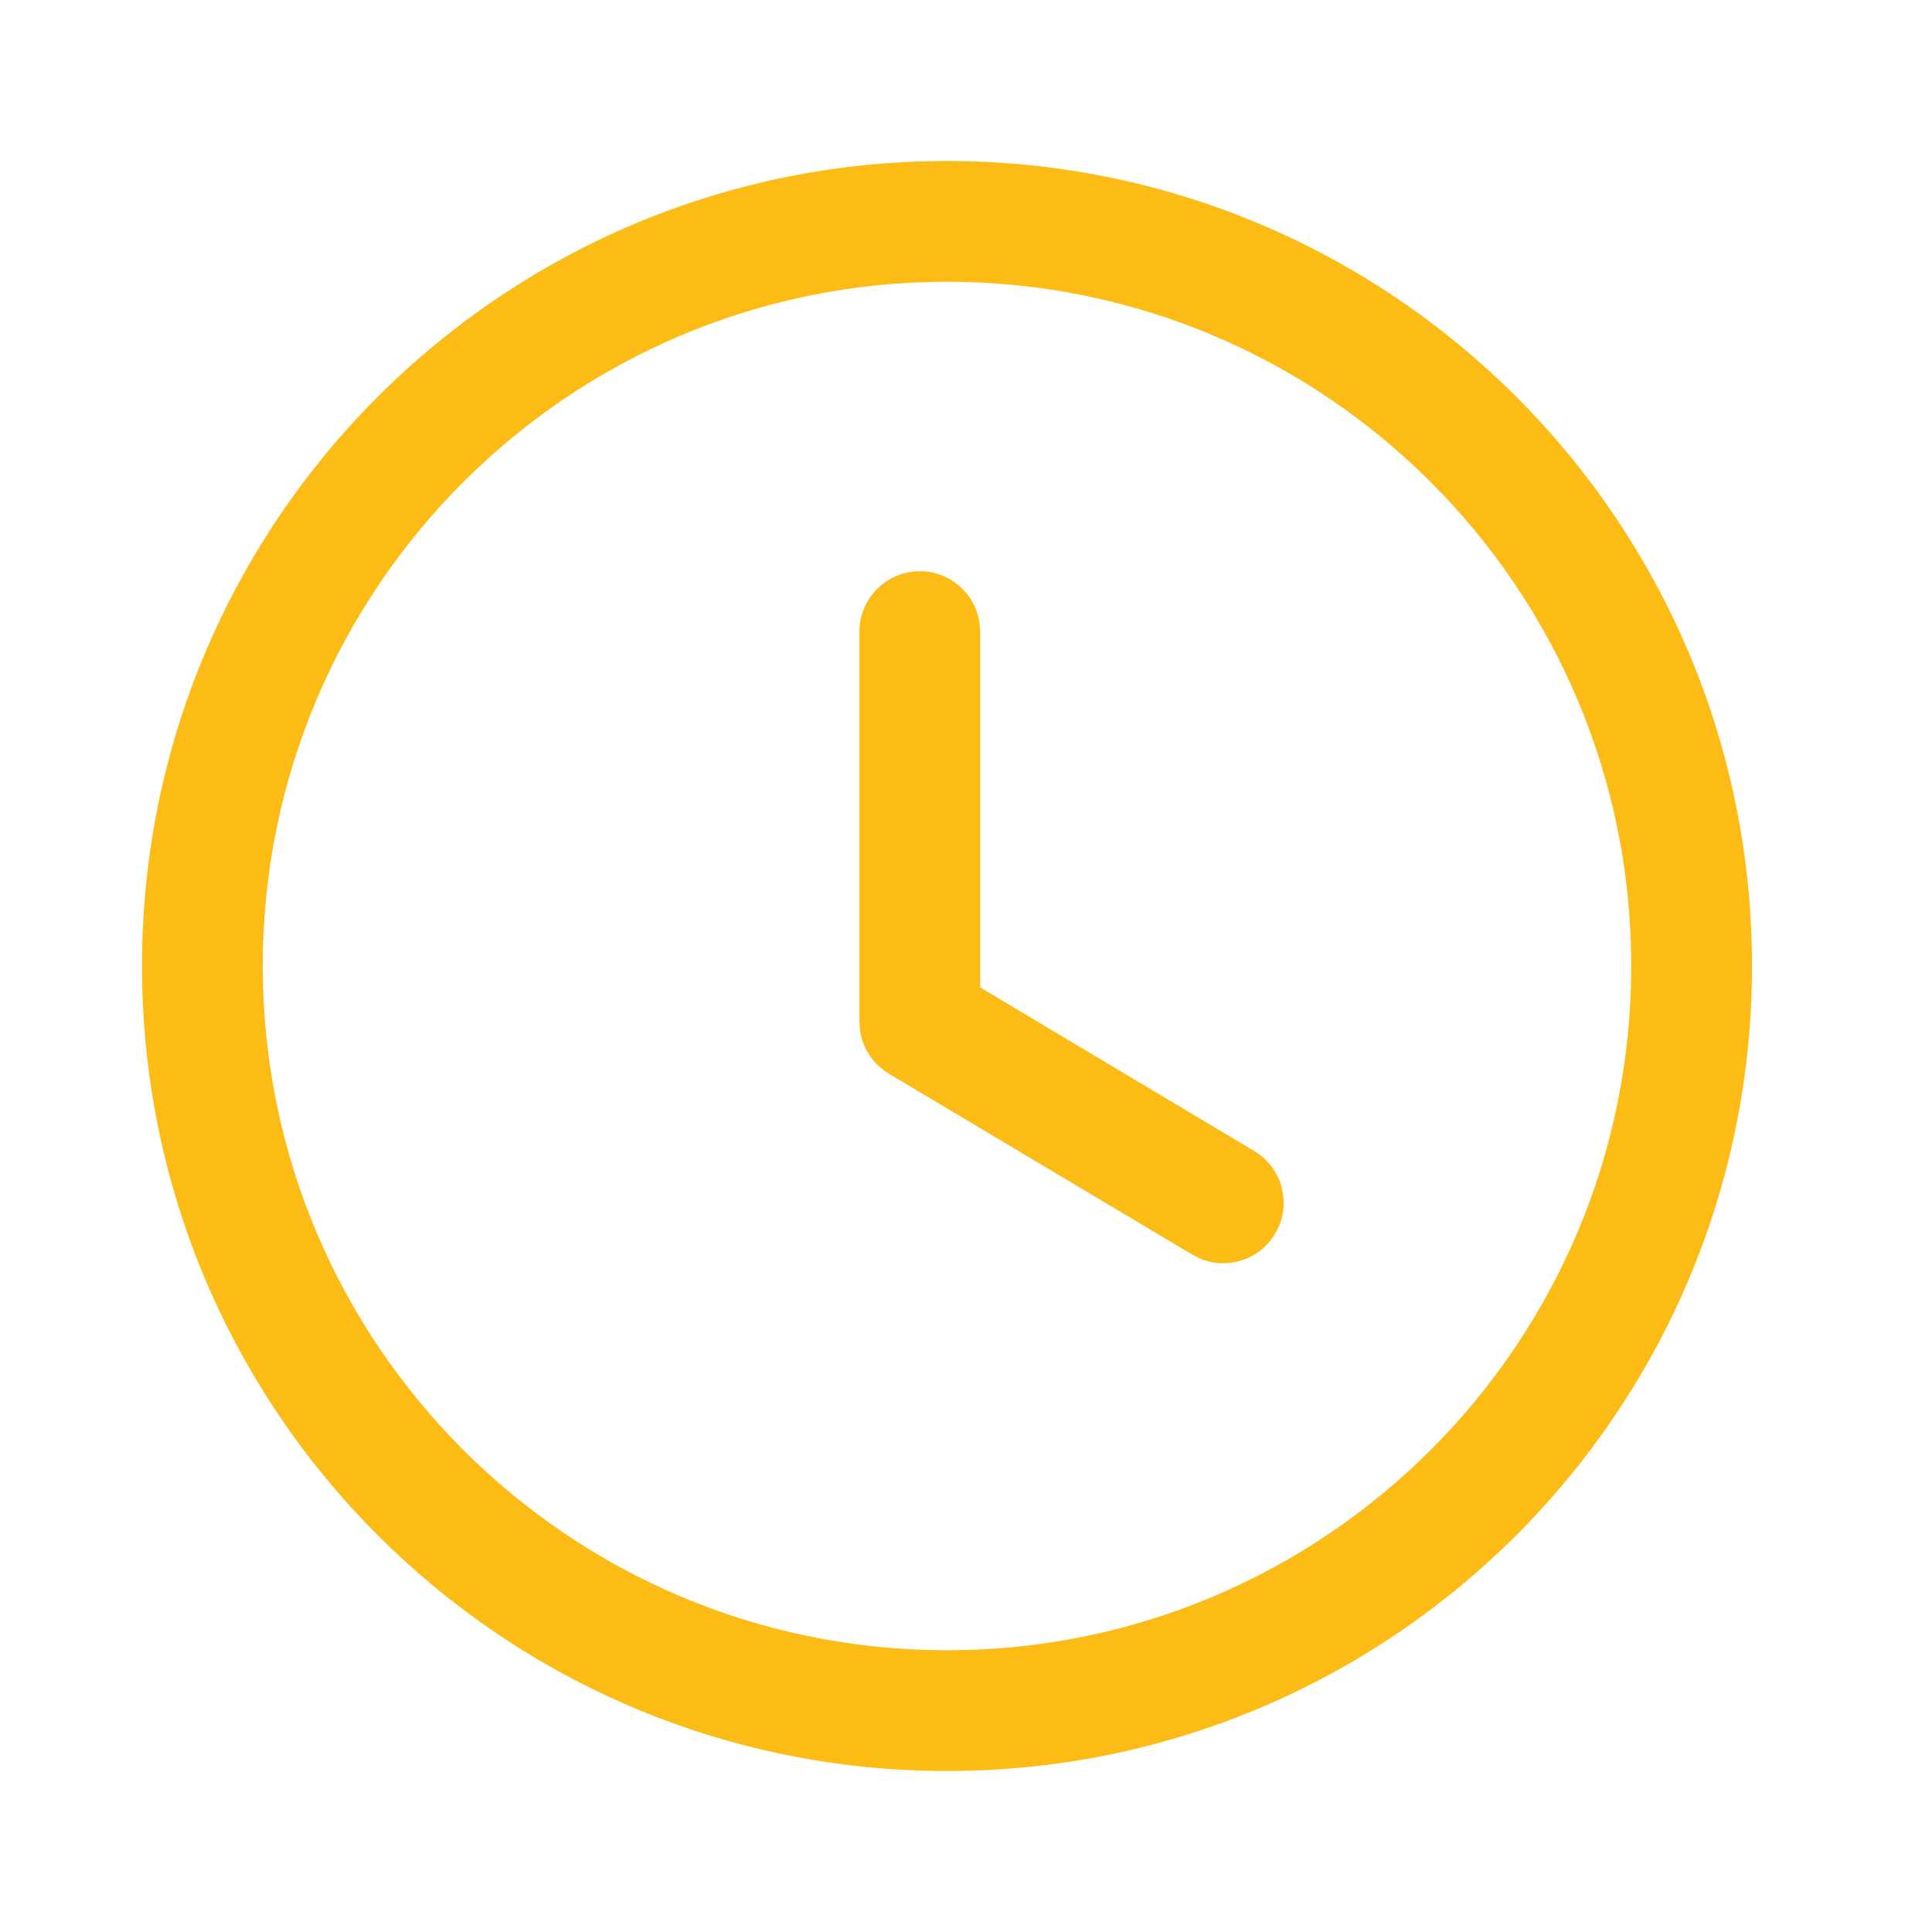
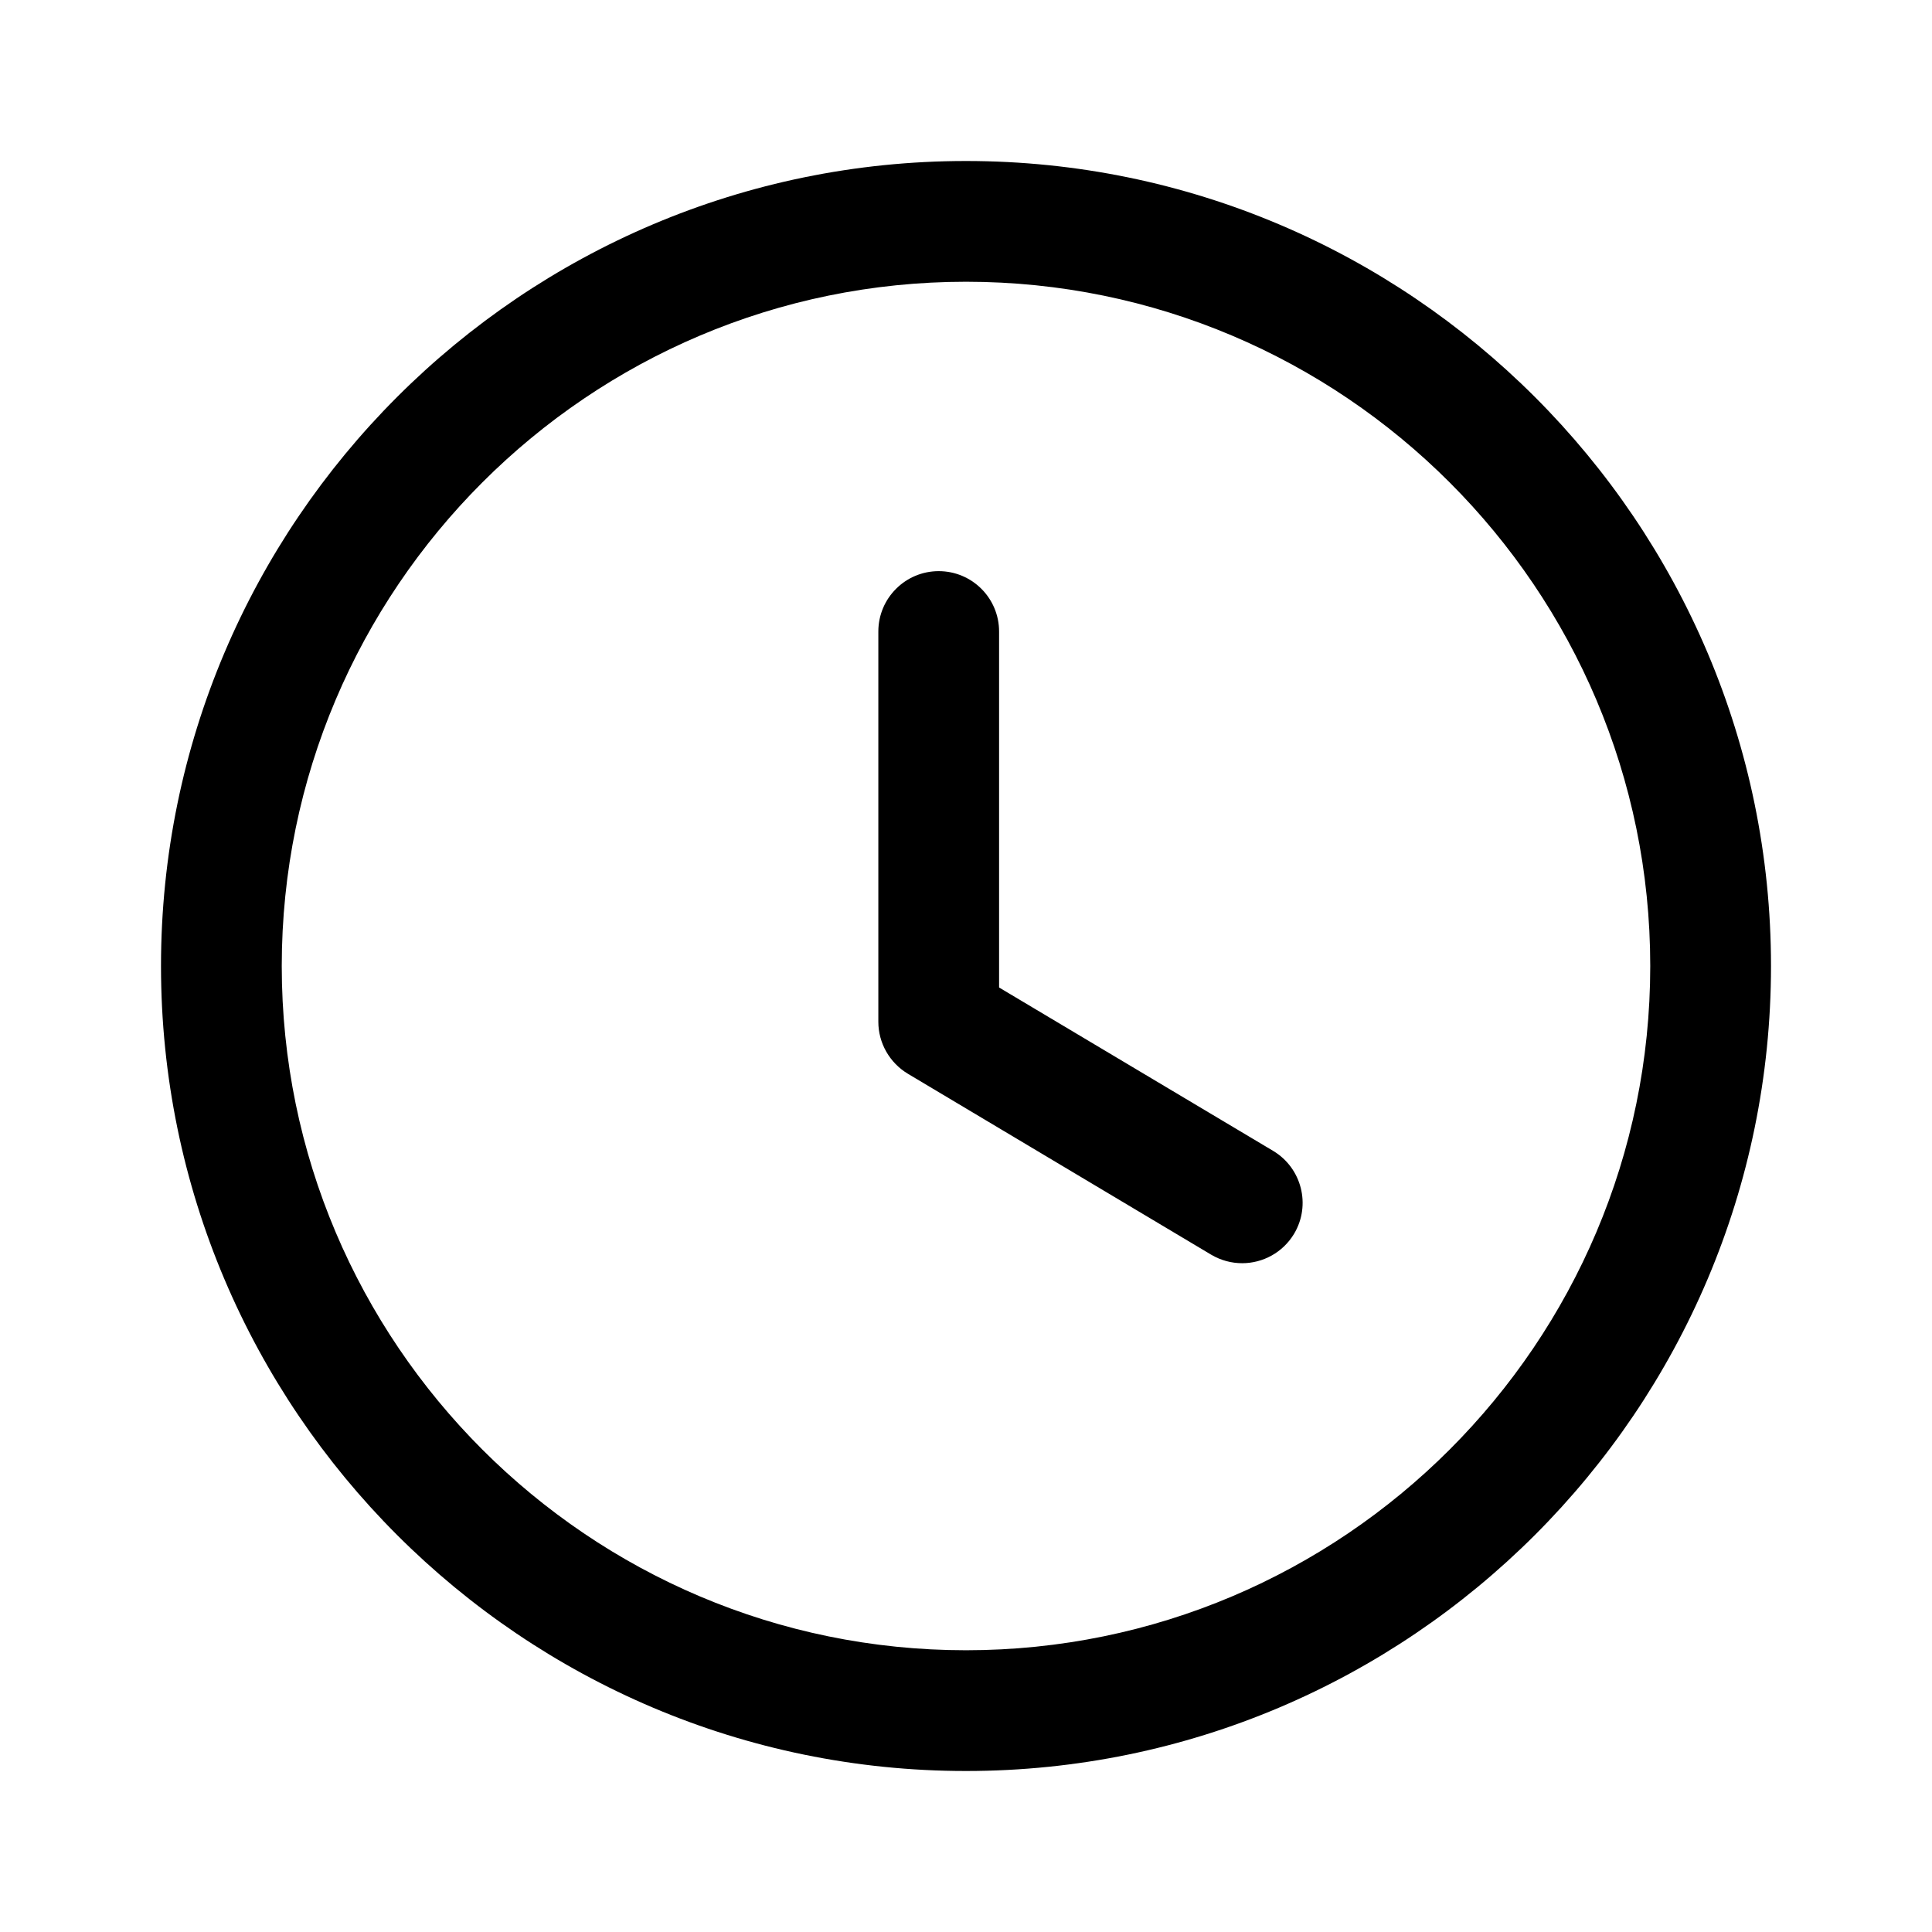
- <svg xmlns="http://www.w3.org/2000/svg" width="12" height="12" viewBox="0 0 12 12" fill="none">
-   <path d="M5.882 1C8.644 1 10.882 3.238 10.882 6C10.882 8.762 8.644 11 5.882 11C3.12 11 0.882 8.762 0.882 6C0.882 3.238 3.12 1 5.882 1ZM5.882 1.75C3.535 1.75 1.632 3.653 1.632 6C1.632 8.347 3.535 10.25 5.882 10.25C8.229 10.25 10.132 8.347 10.132 6C10.132 3.653 8.229 1.75 5.882 1.75ZM5.713 3.548C5.903 3.548 6.06 3.689 6.084 3.872L6.088 3.923L6.088 6.133L7.79 7.149C7.953 7.246 8.016 7.448 7.943 7.618L7.92 7.663C7.823 7.826 7.621 7.889 7.451 7.816L7.406 7.793L5.521 6.669C5.424 6.611 5.359 6.513 5.342 6.403L5.338 6.347V3.923C5.338 3.716 5.506 3.548 5.713 3.548Z" fill="#FCBB15" />
+ <svg xmlns="http://www.w3.org/2000/svg" width="24" height="24" viewBox="0 0 24 24" fill="none">
+   <path fill-rule="evenodd" clip-rule="evenodd" d="M12 2C17.514 2 22 6.486 22 12C22 17.514 17.514 22 12 22C6.486 22 2 17.514 2 12C2 6.486 6.486 2 12 2ZM12 3.5C7.313 3.5 3.5 7.313 3.5 12C3.5 16.687 7.313 20.5 12 20.5C16.687 20.5 20.5 16.687 20.5 12C20.5 7.313 16.687 3.5 12 3.5ZM11.661 7.095C12.076 7.095 12.411 7.431 12.411 7.845V12.267L15.816 14.297C16.171 14.51 16.288 14.97 16.076 15.326C15.935 15.561 15.686 15.692 15.431 15.692C15.3 15.692 15.168 15.658 15.047 15.587L11.277 13.338C11.051 13.202 10.911 12.957 10.911 12.693V7.845C10.911 7.431 11.247 7.095 11.661 7.095Z" fill="black" />
</svg>
